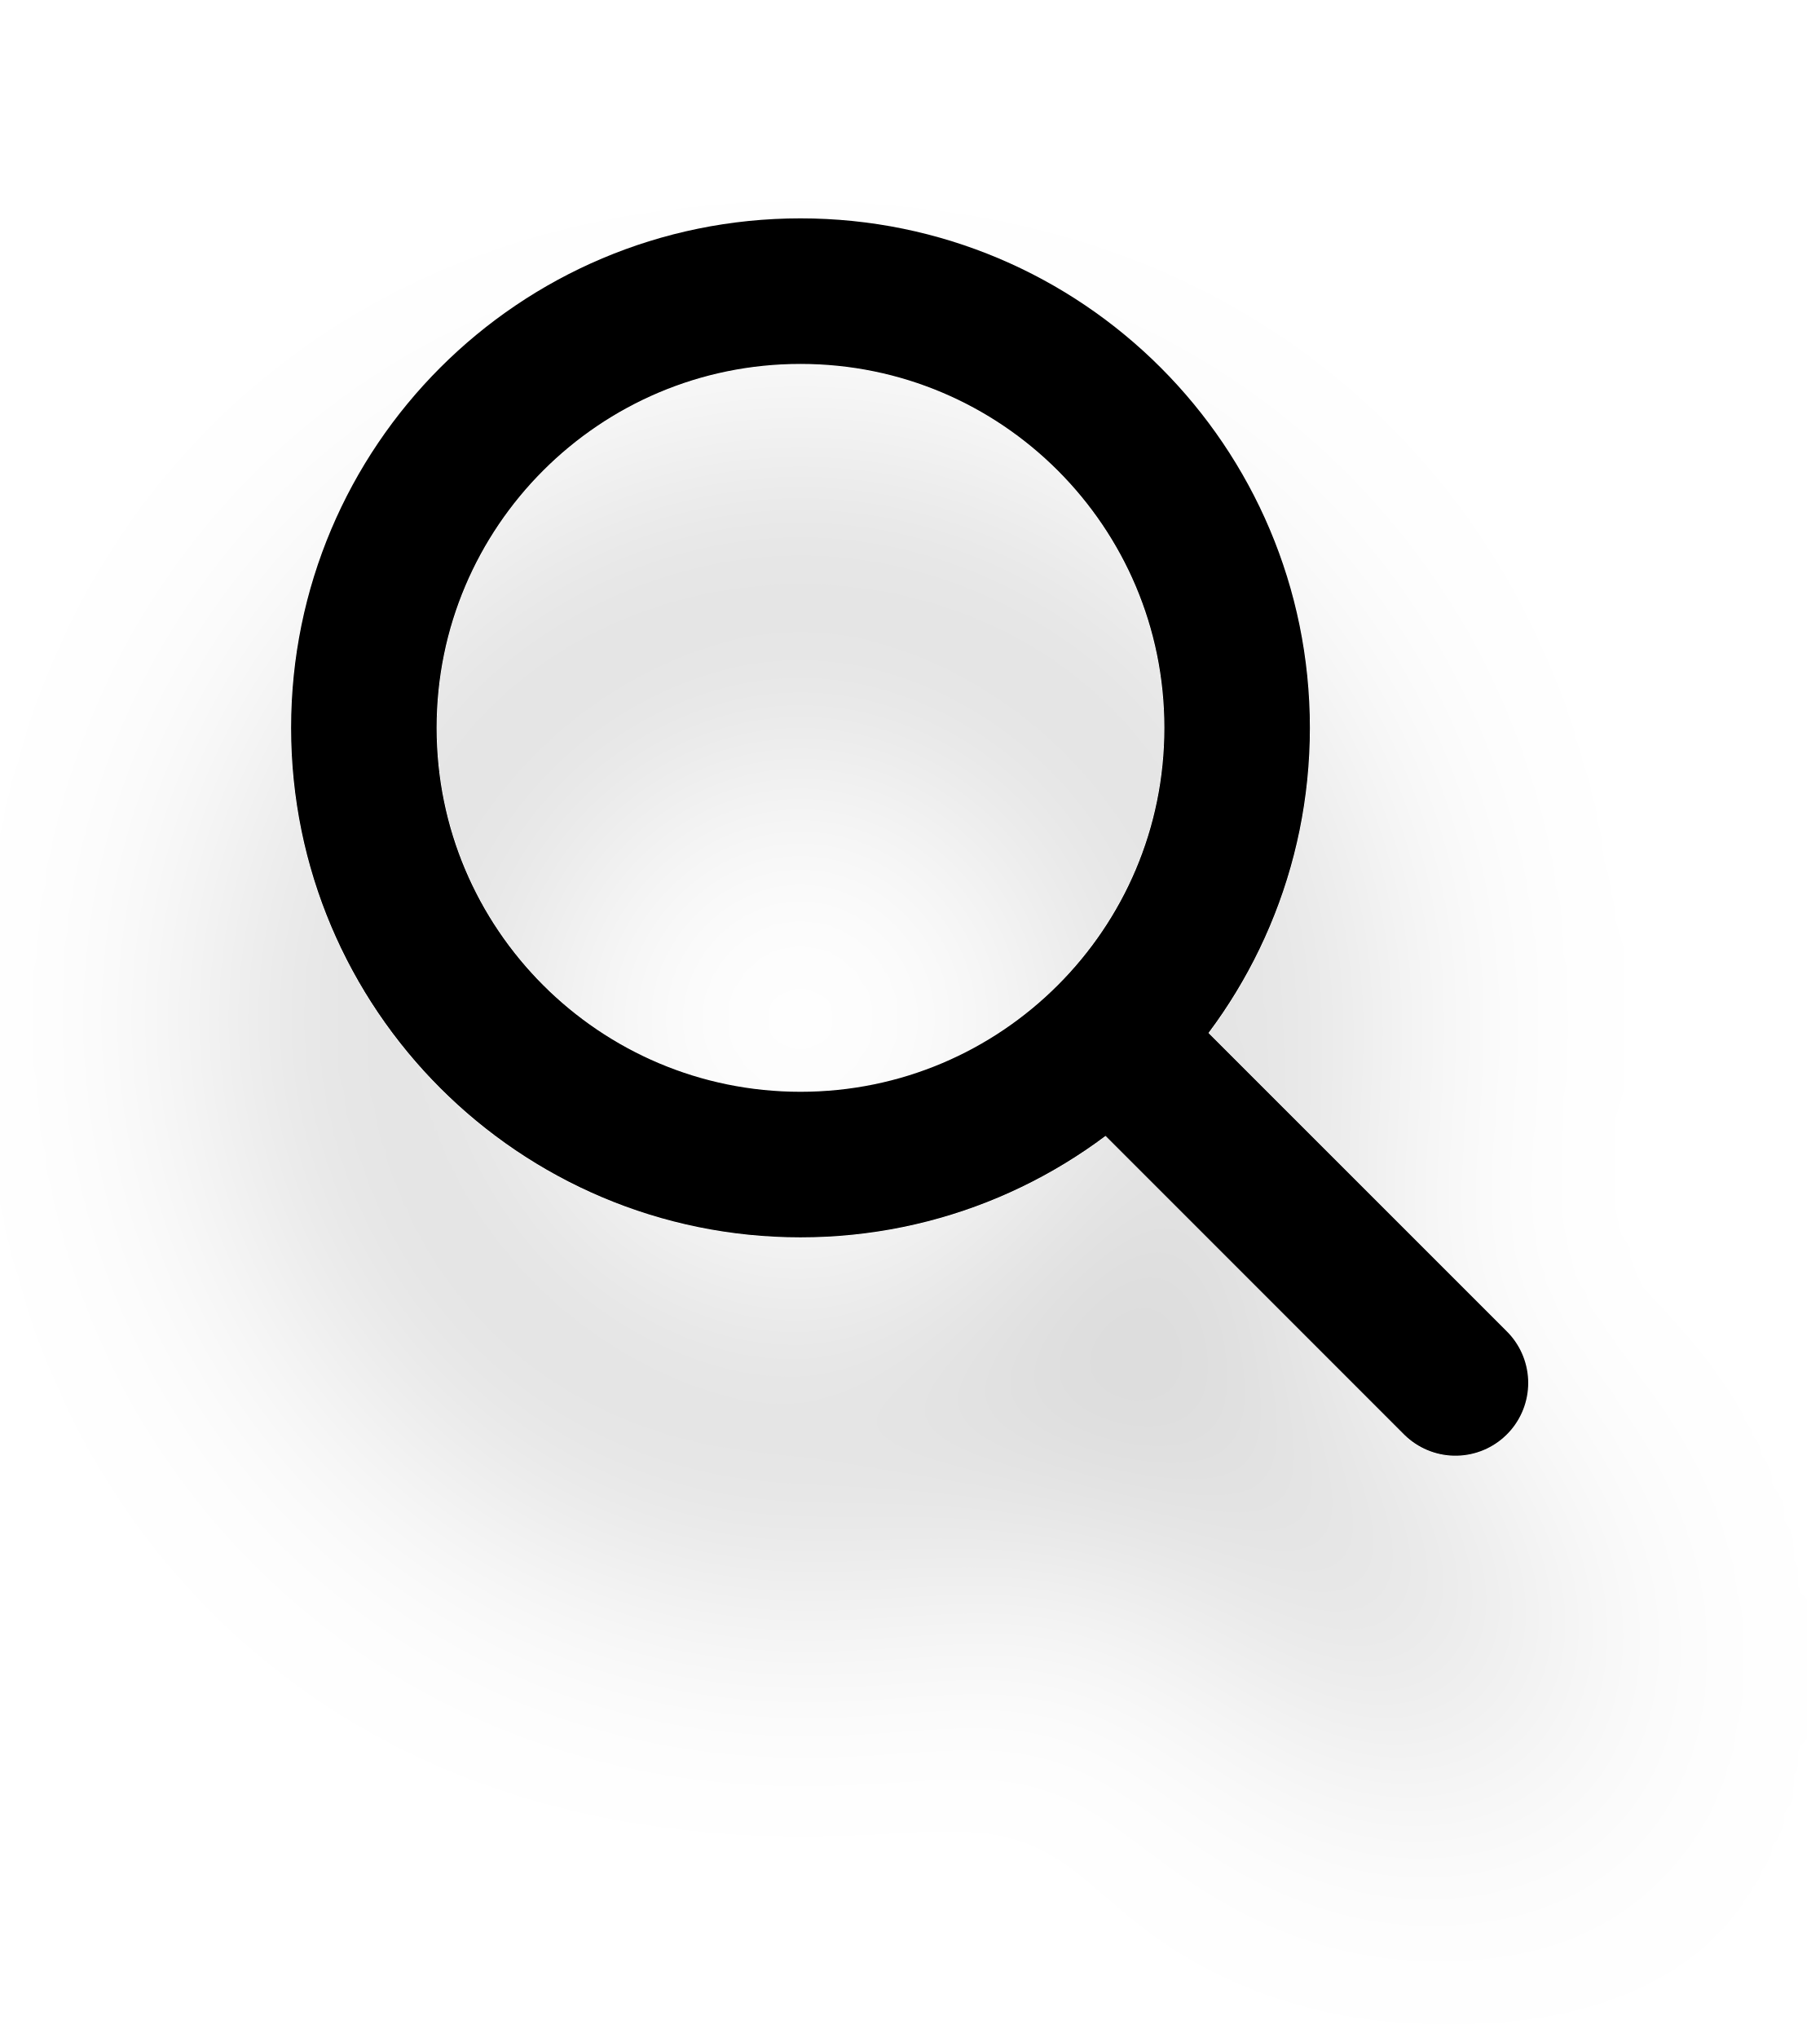
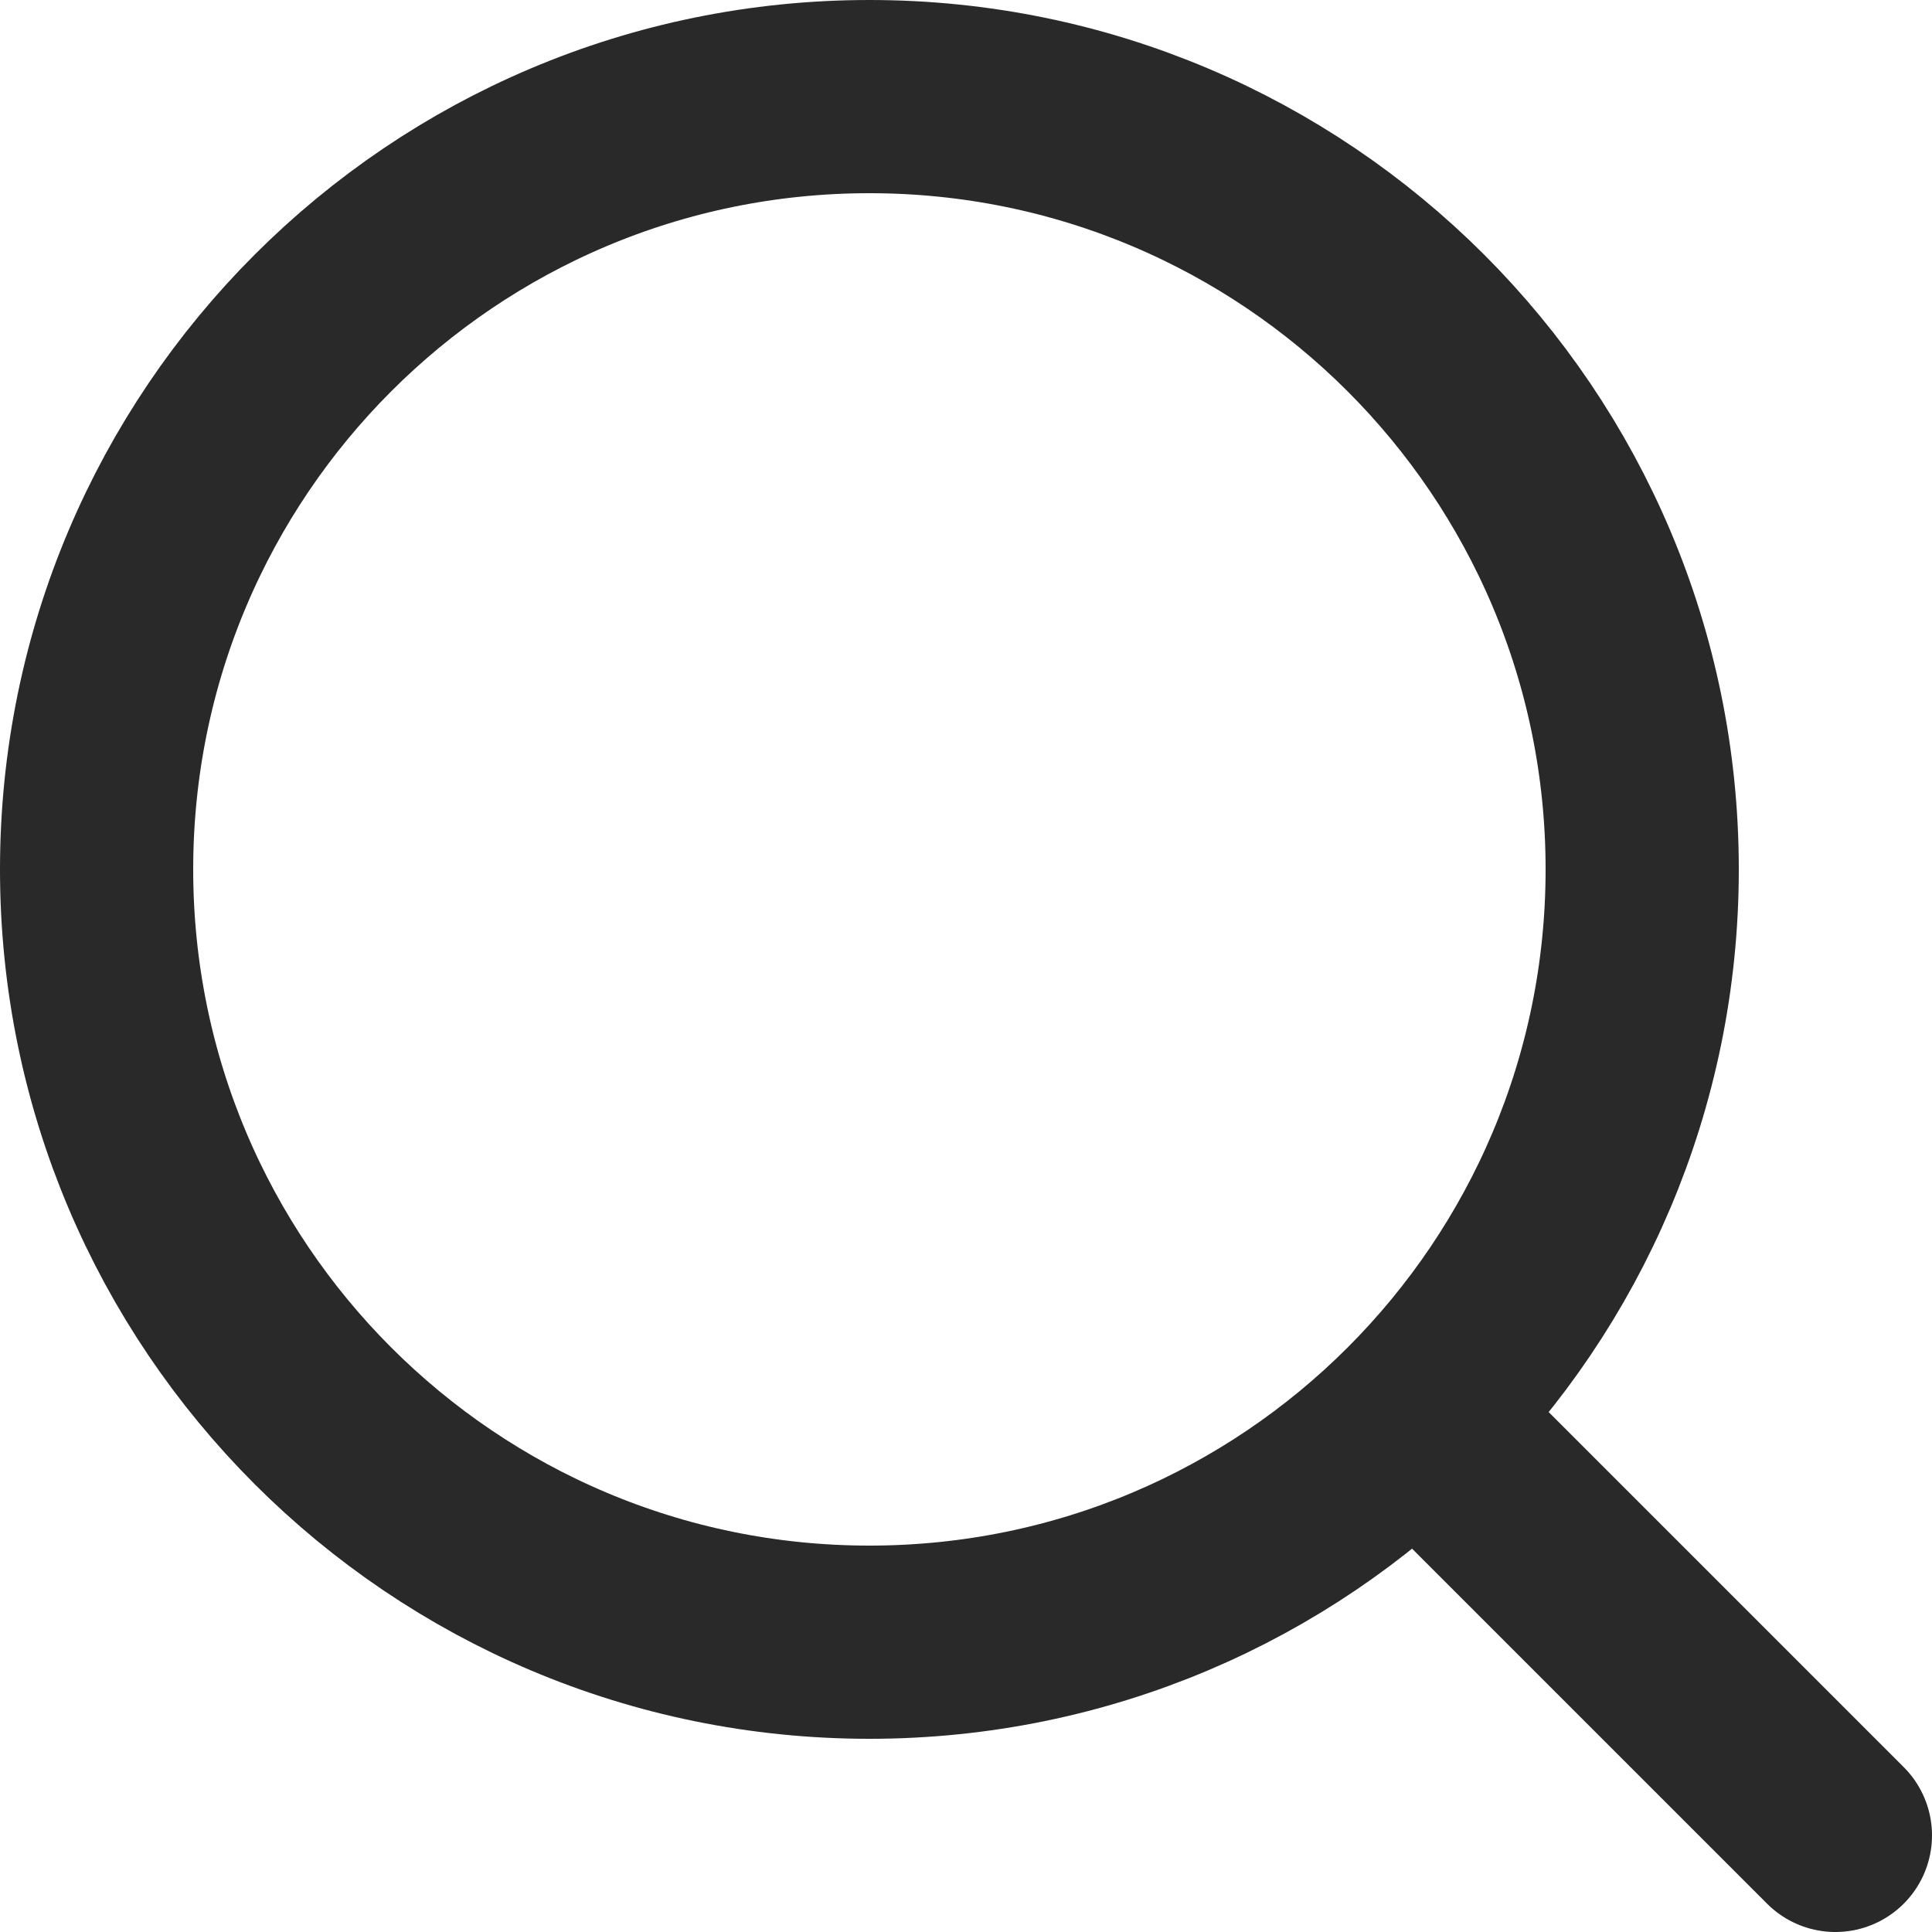
- <svg xmlns="http://www.w3.org/2000/svg" width="25" height="28" viewBox="0 0 25 28" fill="none">
-   <g filter="url(#filter0_d_439_2845)">
-     <circle cx="11" cy="10" r="6" stroke="black" stroke-width="2" stroke-linecap="round" stroke-linejoin="round" />
-     <path d="M15.5 14.5L20 19" stroke="black" stroke-width="2" stroke-linecap="round" stroke-linejoin="round" />
-   </g>
-   <defs>
-     <filter id="filter0_d_439_2845" x="-3" y="0" width="32" height="32" filterUnits="userSpaceOnUse" color-interpolation-filters="sRGB">
-       <feFlood flood-opacity="0" result="BackgroundImageFix" />
-       <feColorMatrix in="SourceAlpha" type="matrix" values="0 0 0 0 0 0 0 0 0 0 0 0 0 0 0 0 0 0 127 0" result="hardAlpha" />
-       <feOffset dy="4" />
-       <feGaussianBlur stdDeviation="2" />
-       <feComposite in2="hardAlpha" operator="out" />
-       <feColorMatrix type="matrix" values="0 0 0 0 0 0 0 0 0 0 0 0 0 0 0 0 0 0 0.25 0" />
-       <feBlend mode="normal" in2="BackgroundImageFix" result="effect1_dropShadow_439_2845" />
-       <feBlend mode="normal" in="SourceGraphic" in2="effect1_dropShadow_439_2845" result="shape" />
-     </filter>
-   </defs>
+ <svg xmlns="http://www.w3.org/2000/svg" width="20" height="20" viewBox="0 0 20 20" fill="none">
+   <path d="M19 19L14.657 14.657M14.657 14.657C16.105 13.209 17 11.209 17 9C17 4.582 13.418 1 9 1C4.582 1 1 4.582 1 9C1 13.418 4.582 17 9 17C11.209 17 13.209 16.105 14.657 14.657Z" stroke="#292929" stroke-width="2" stroke-linecap="round" stroke-linejoin="round" />
</svg>
